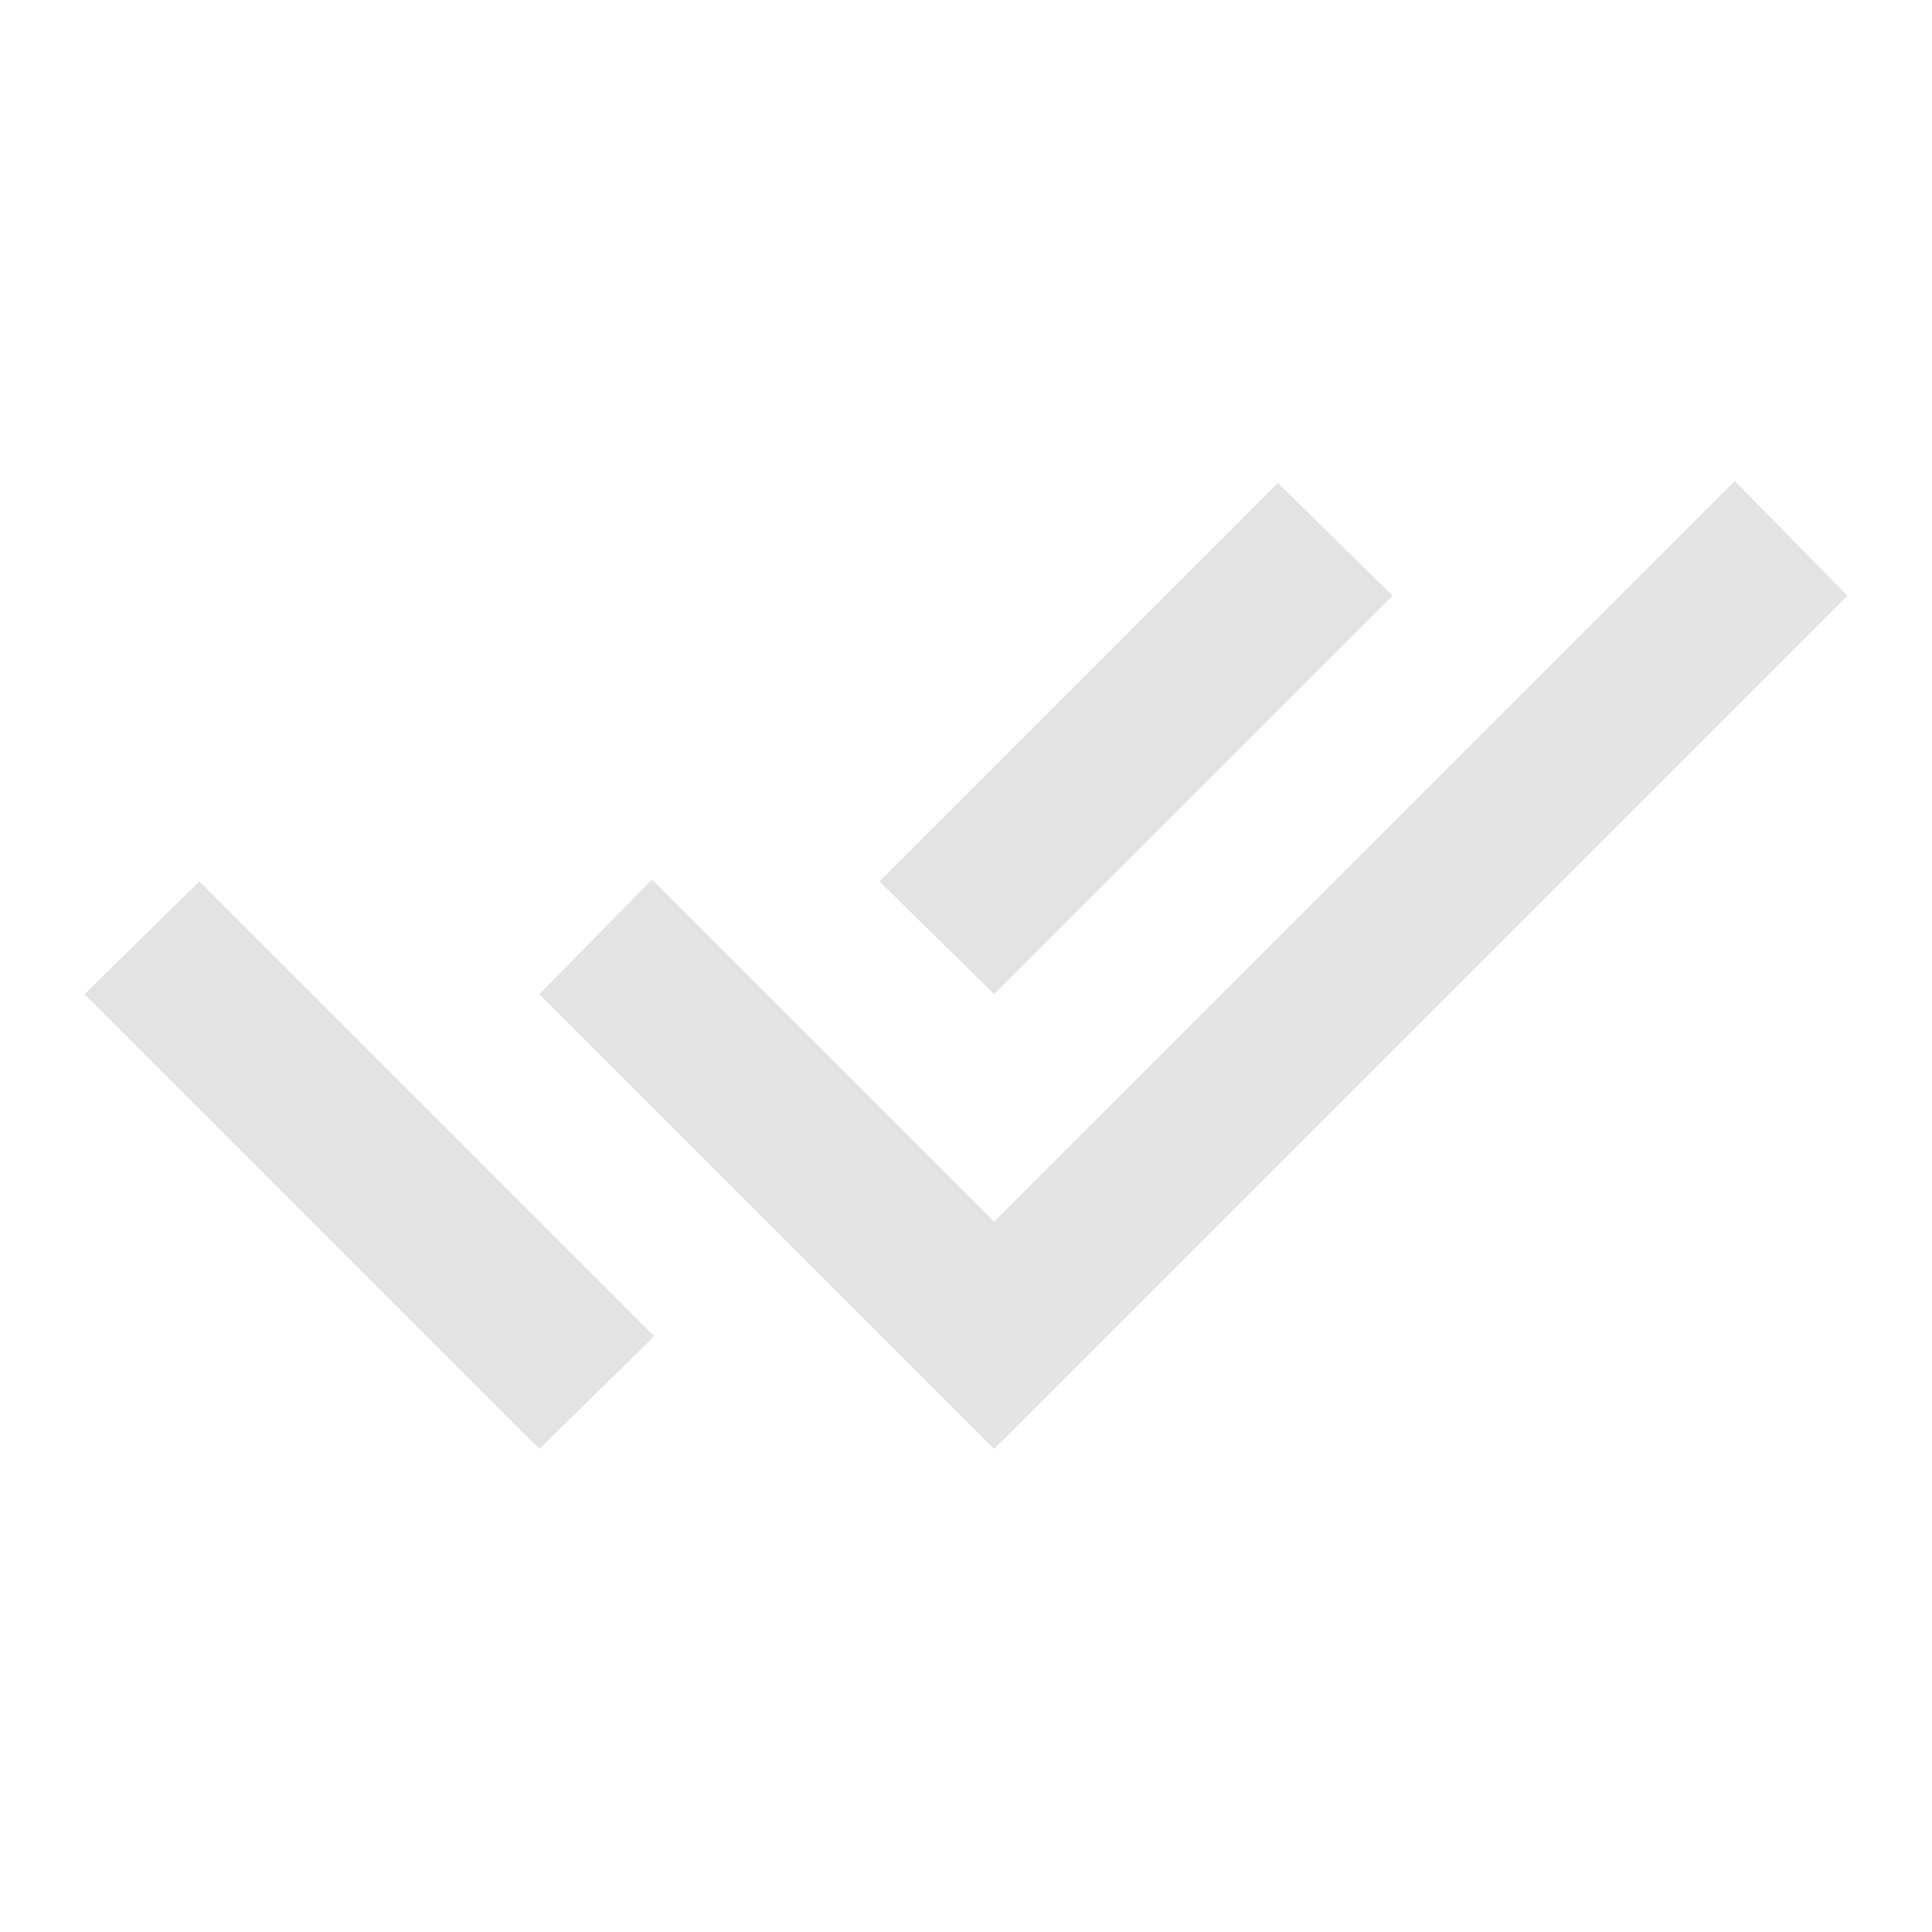
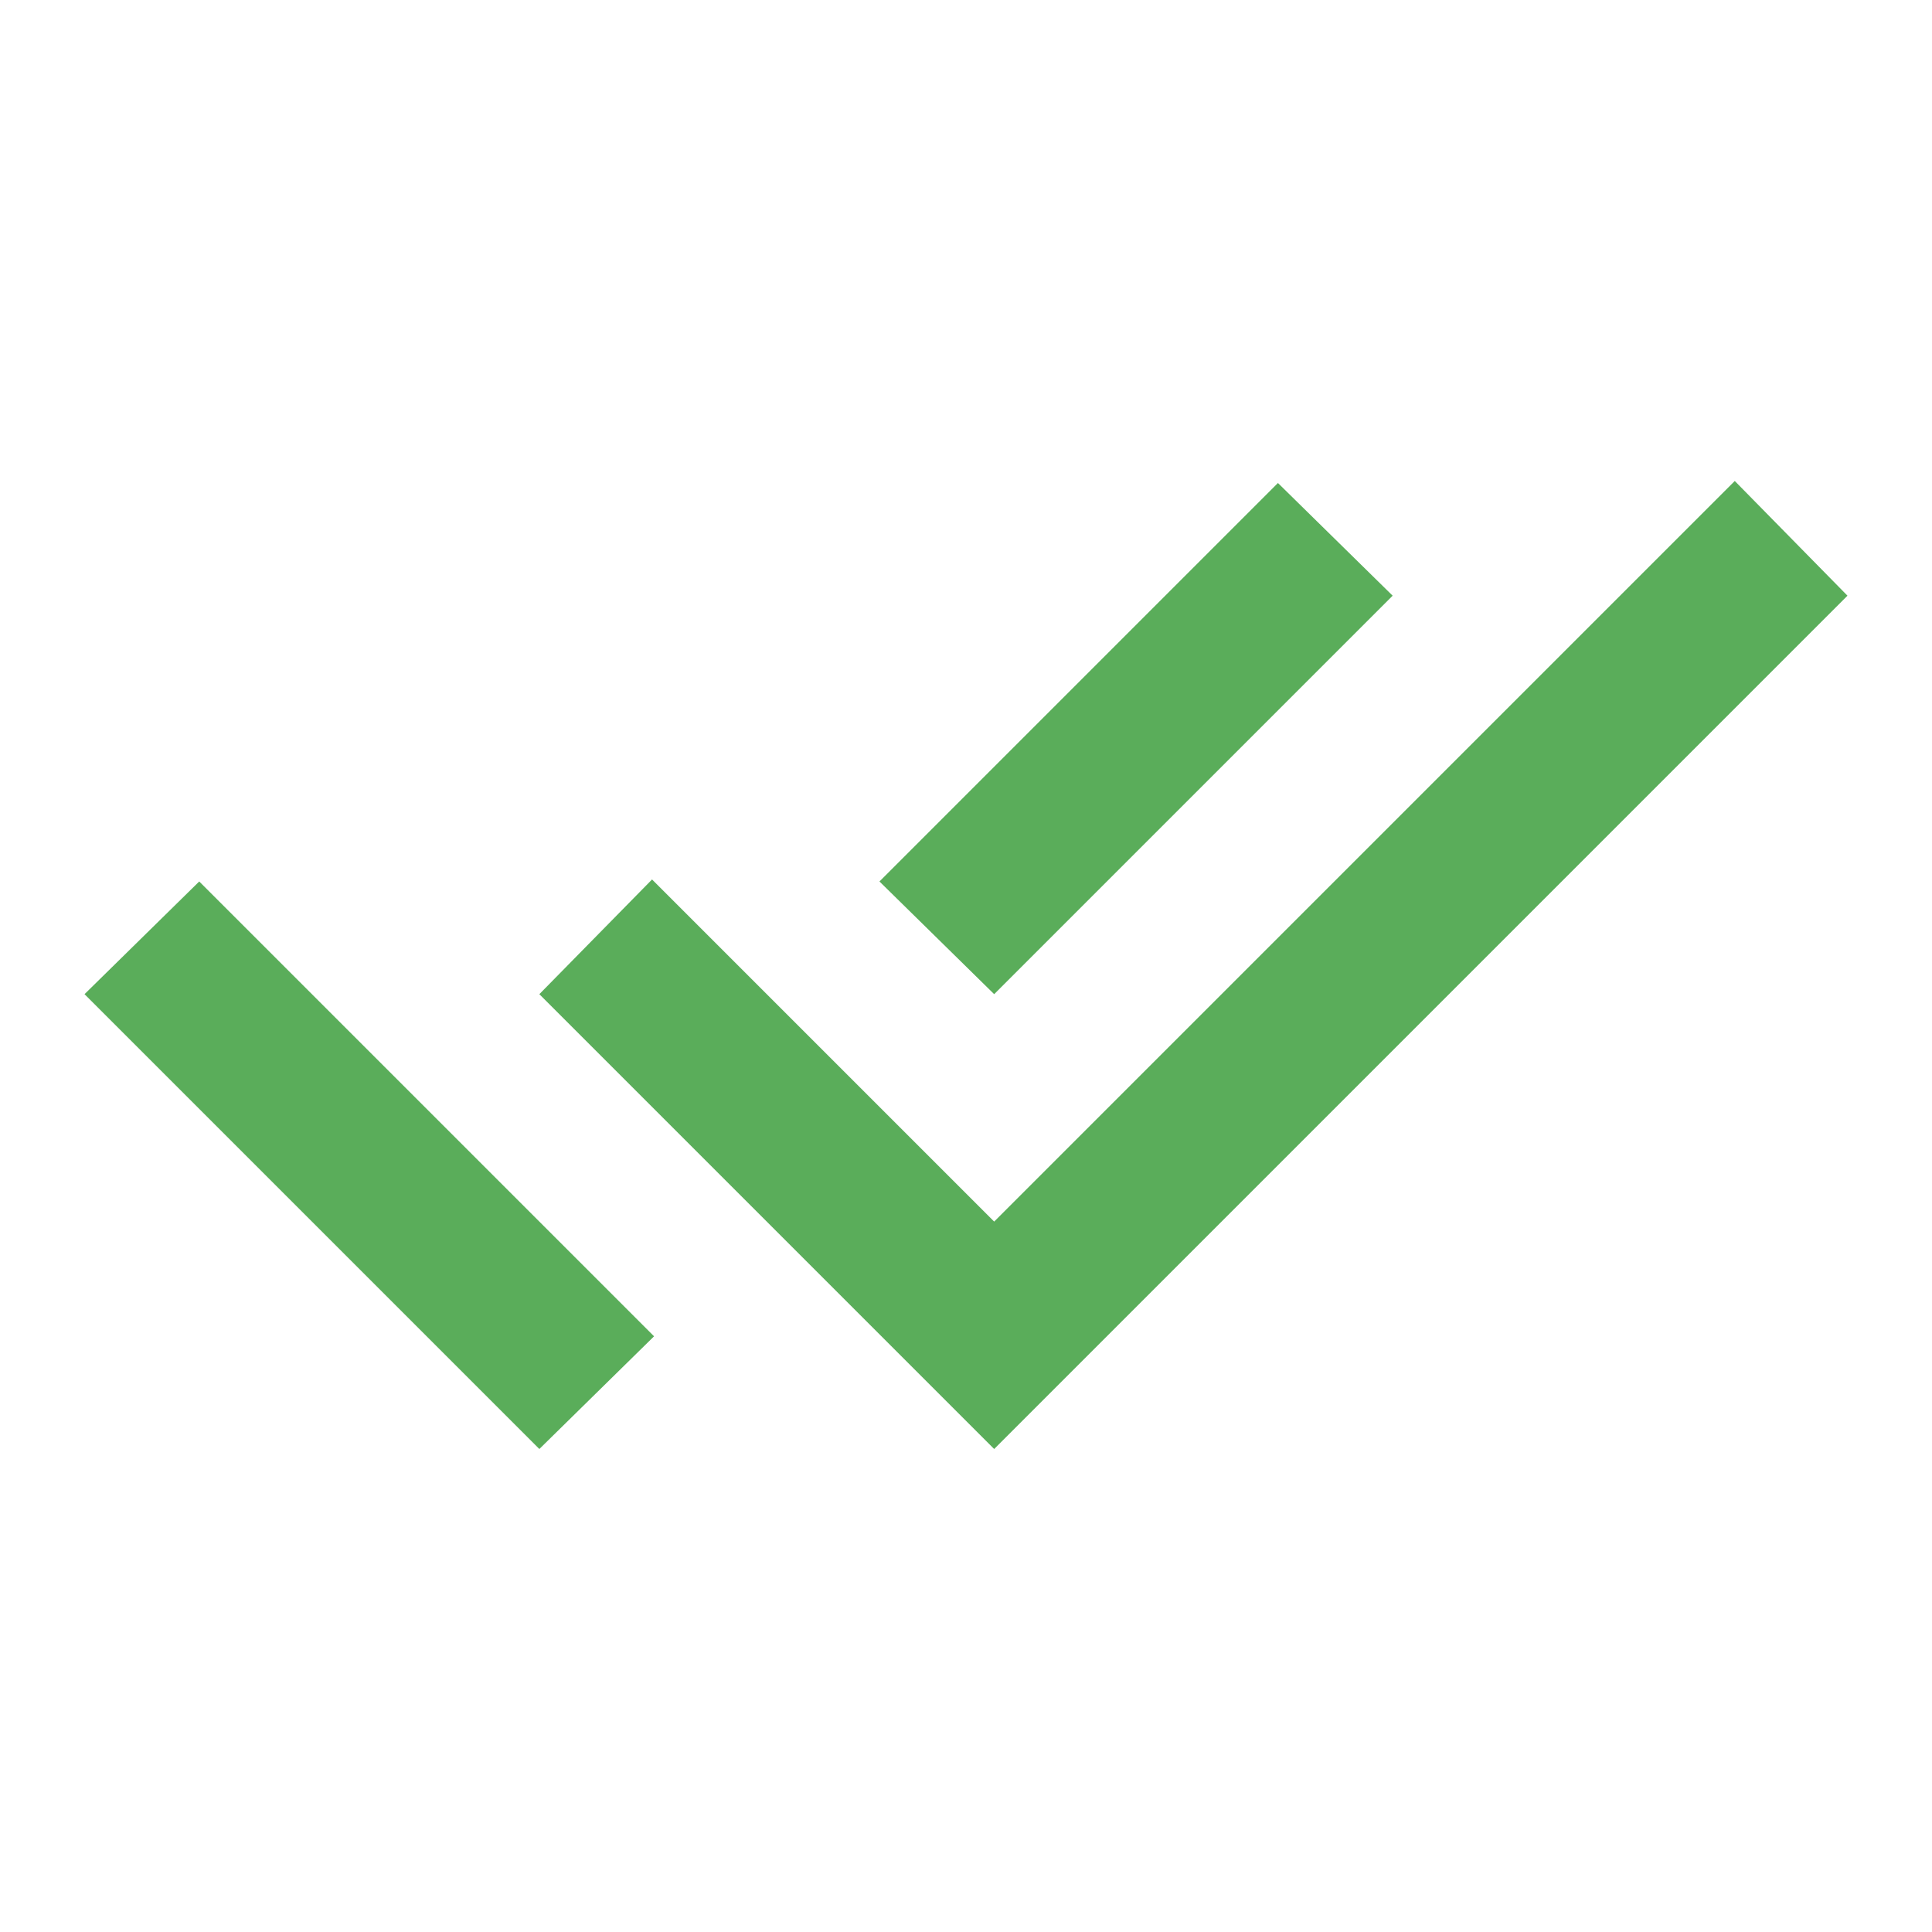
- <svg xmlns="http://www.w3.org/2000/svg" height="24px" viewBox="0 -960 960 960" width="24px" fill="#e3e3e3">
+ <svg xmlns="http://www.w3.org/2000/svg" height="24px" viewBox="0 -960 960 960" width="24px" fill="#008000a5">
  <path d="M268-240 42-466l57-56 170 170 56 56-57 56Zm226 0L268-466l56-57 170 170 368-368 56 57-424 424Zm0-226-57-56 198-198 57 56-198 198Z" />
</svg>
